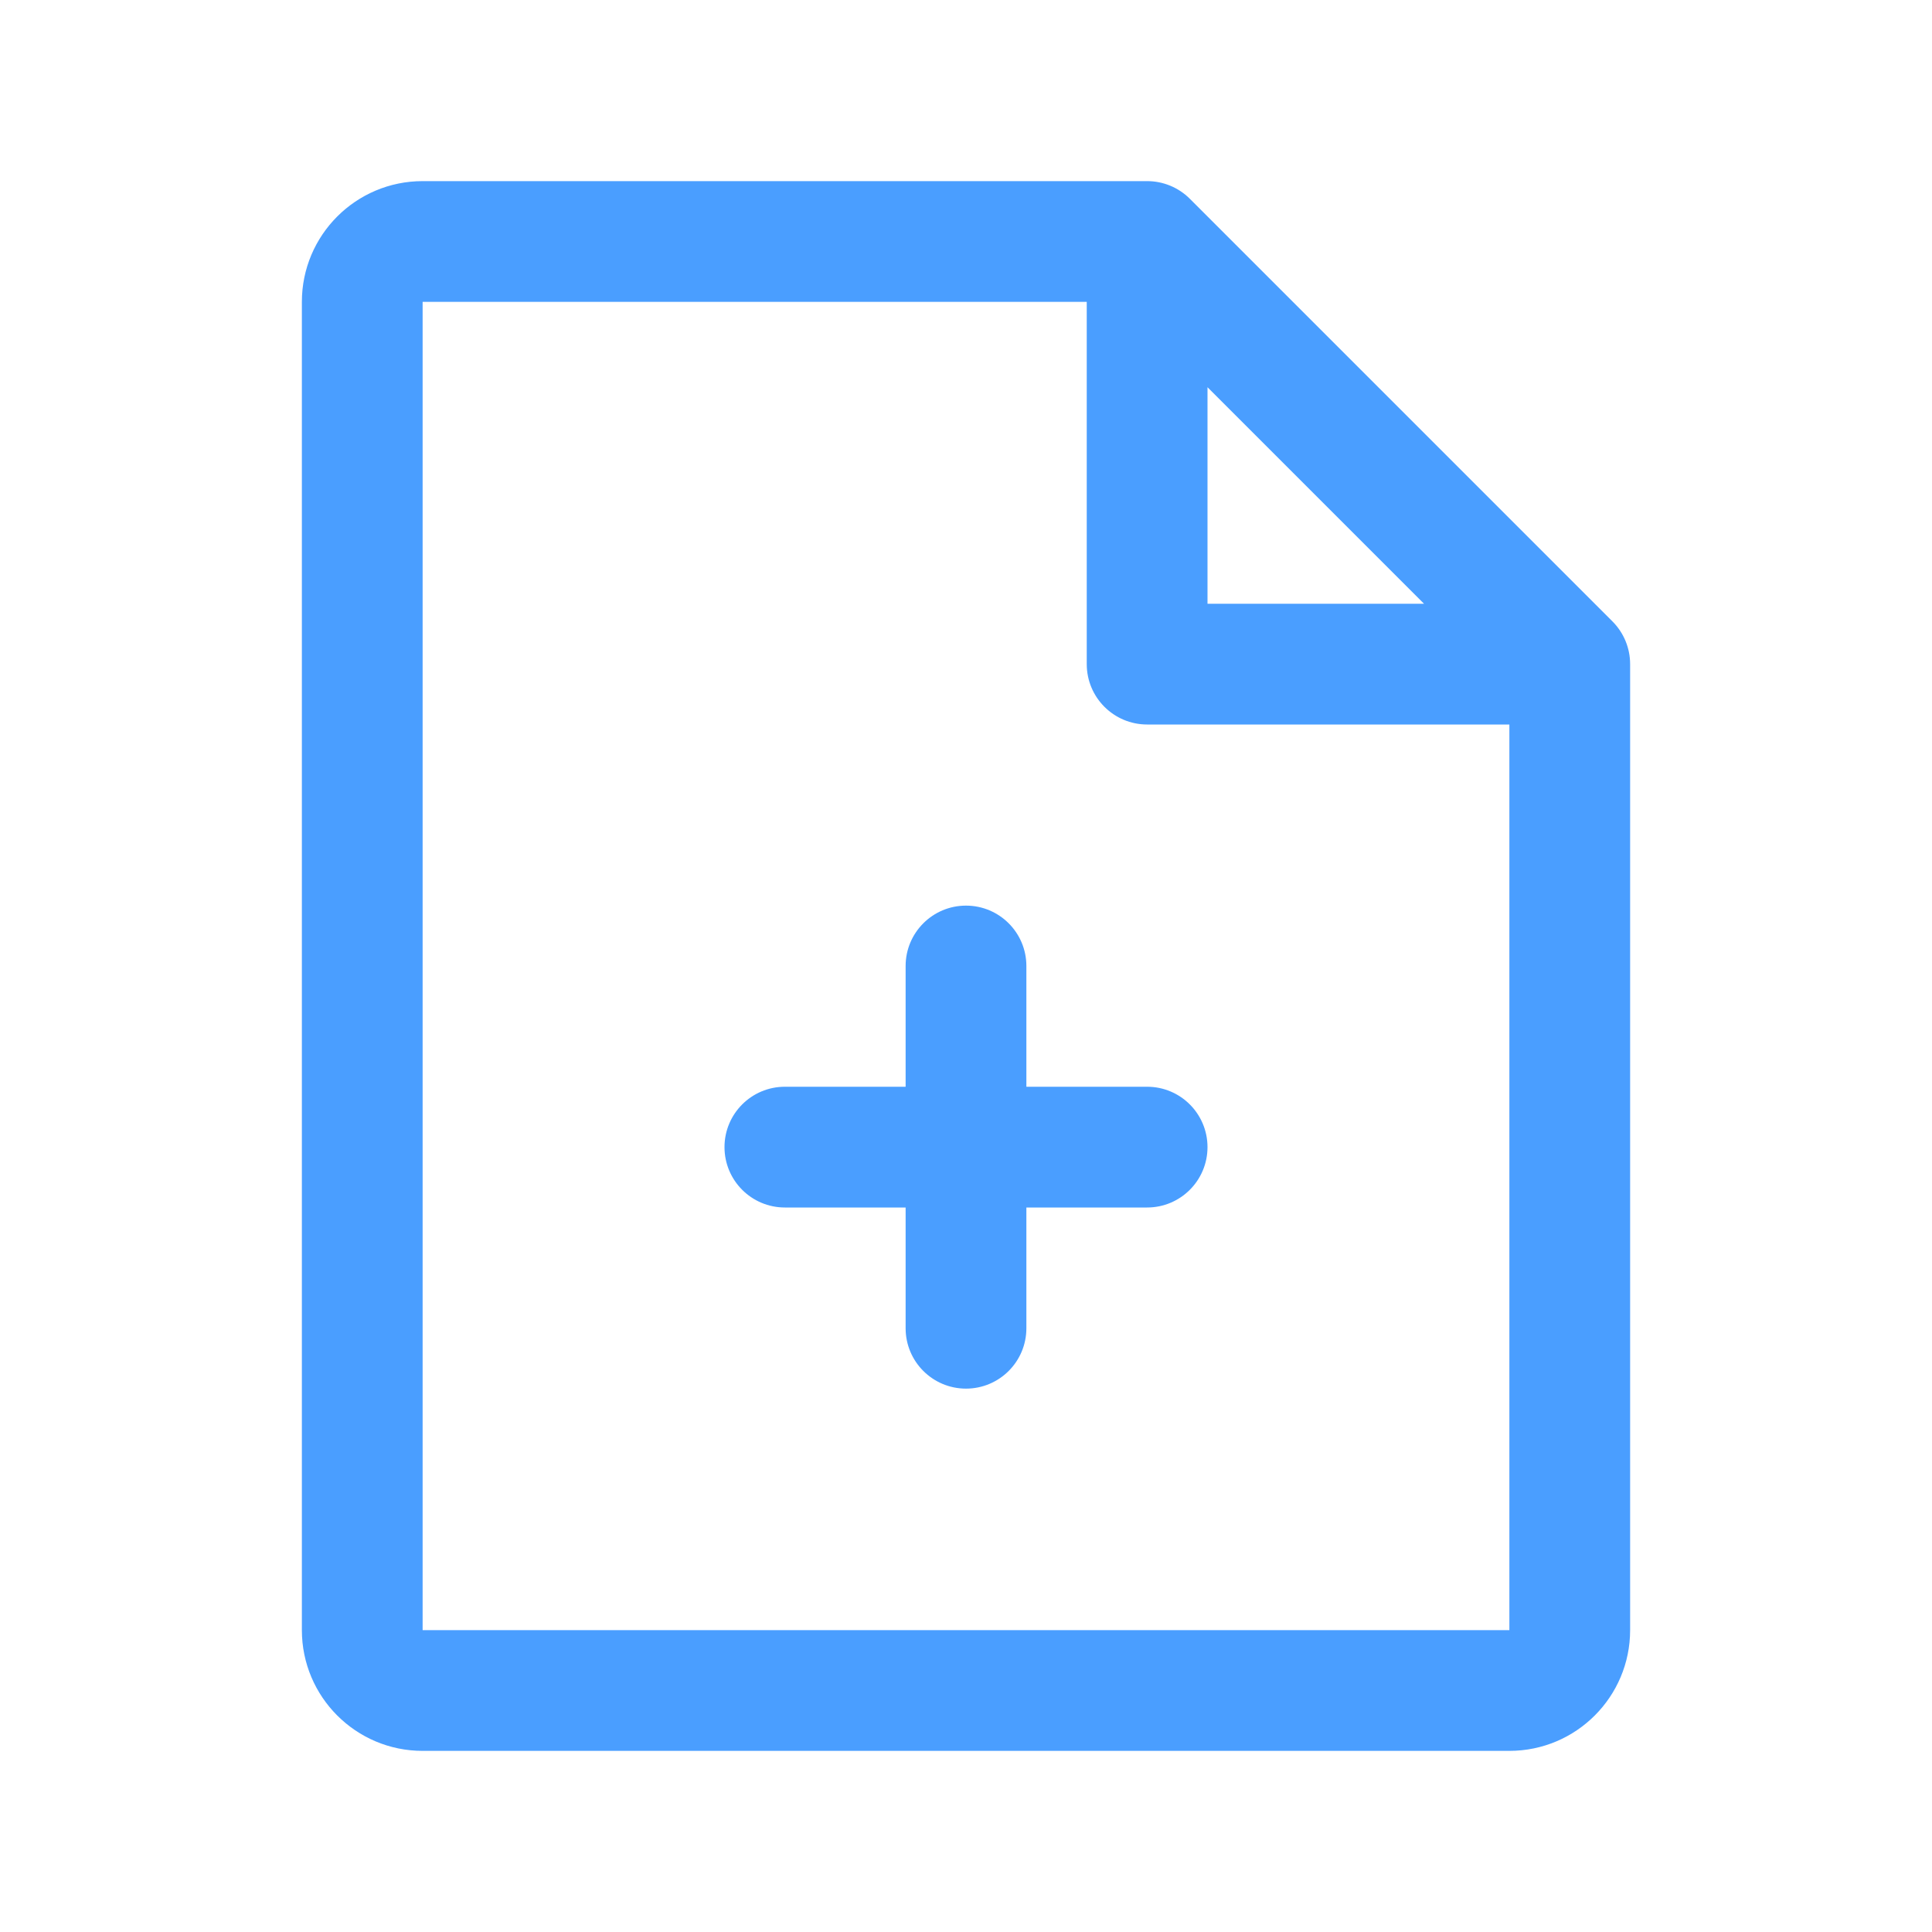
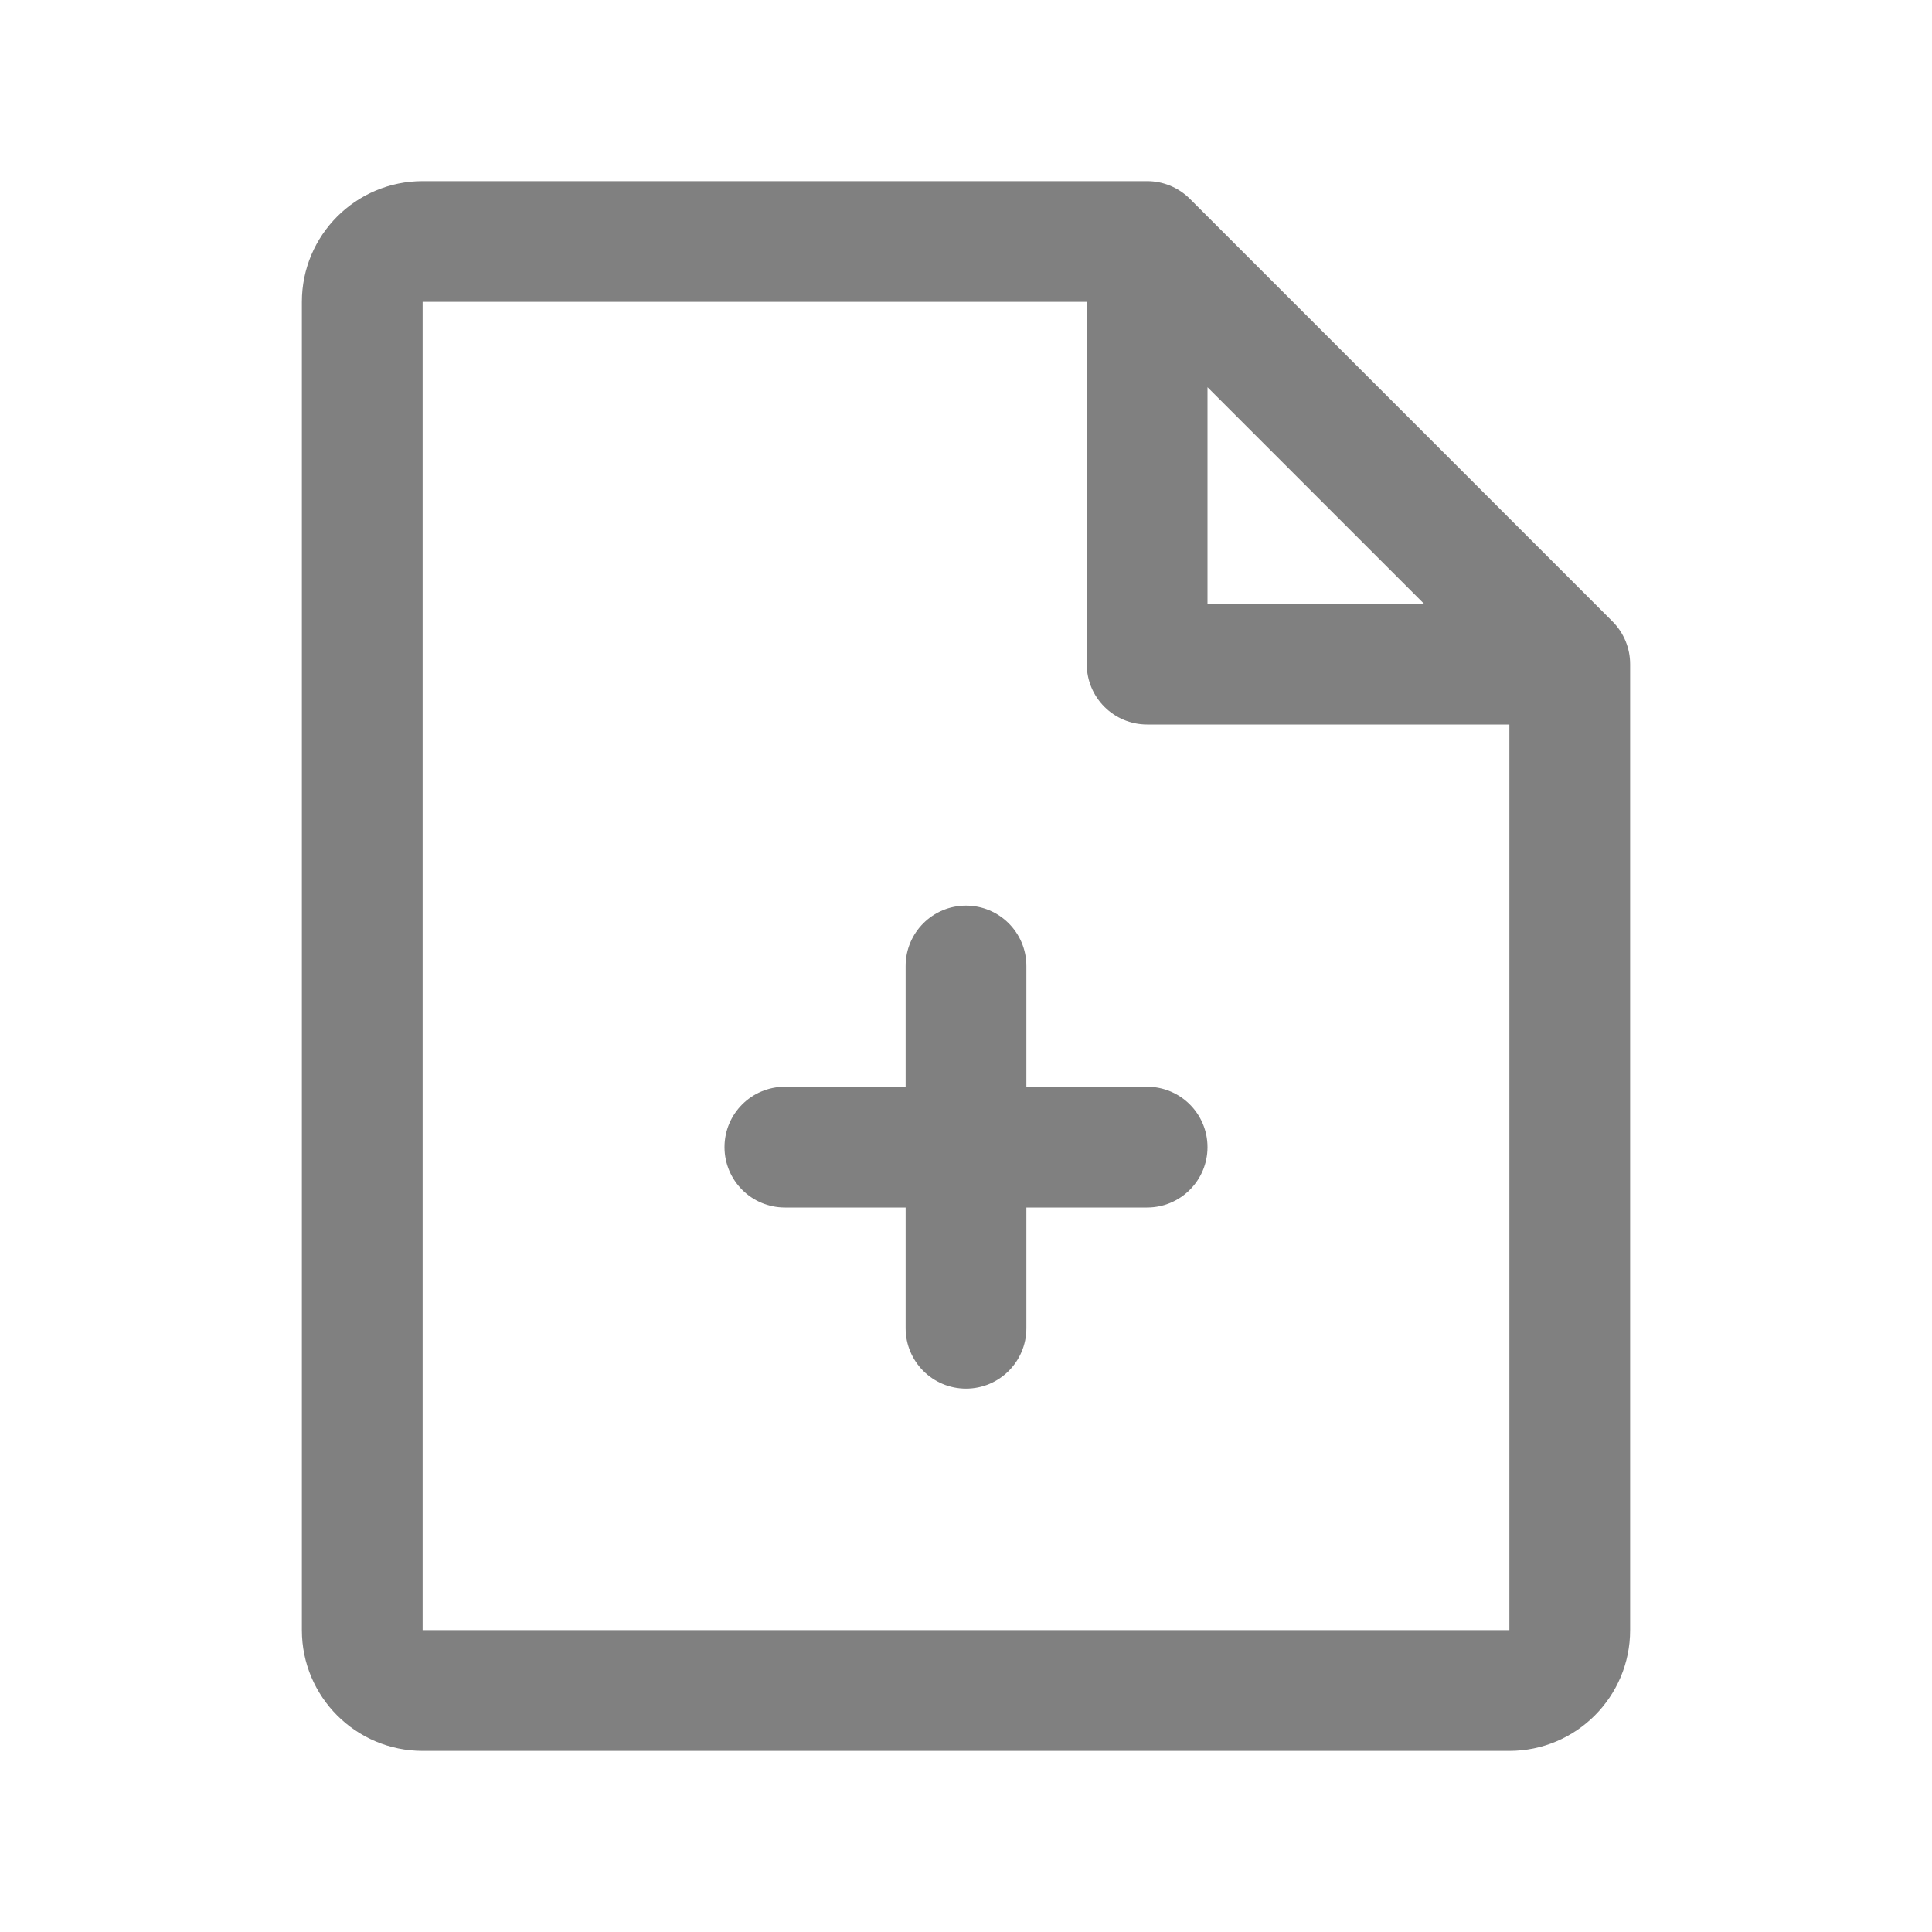
- <svg xmlns="http://www.w3.org/2000/svg" viewBox="0 0 256 256" fill="#4a9eff">
+ <svg xmlns="http://www.w3.org/2000/svg" viewBox="0 0 256 256" fill="#808080">
  <path d="M213.66,82.34l-56-56A8,8,0,0,0,152,24H56A16,16,0,0,0,40,40V216a16,16,0,0,0,16,16H200a16,16,0,0,0,16-16V88A8,8,0,0,0,213.66,82.34ZM160,51.31,188.69,80H160ZM200,216H56V40h88V88a8,8,0,0,0,8,8h48V216Zm-40-64a8,8,0,0,1-8,8H136v16a8,8,0,0,1-16,0V160H104a8,8,0,0,1,0-16h16V128a8,8,0,0,1,16,0v16h16A8,8,0,0,1,160,152Z" />
</svg>
